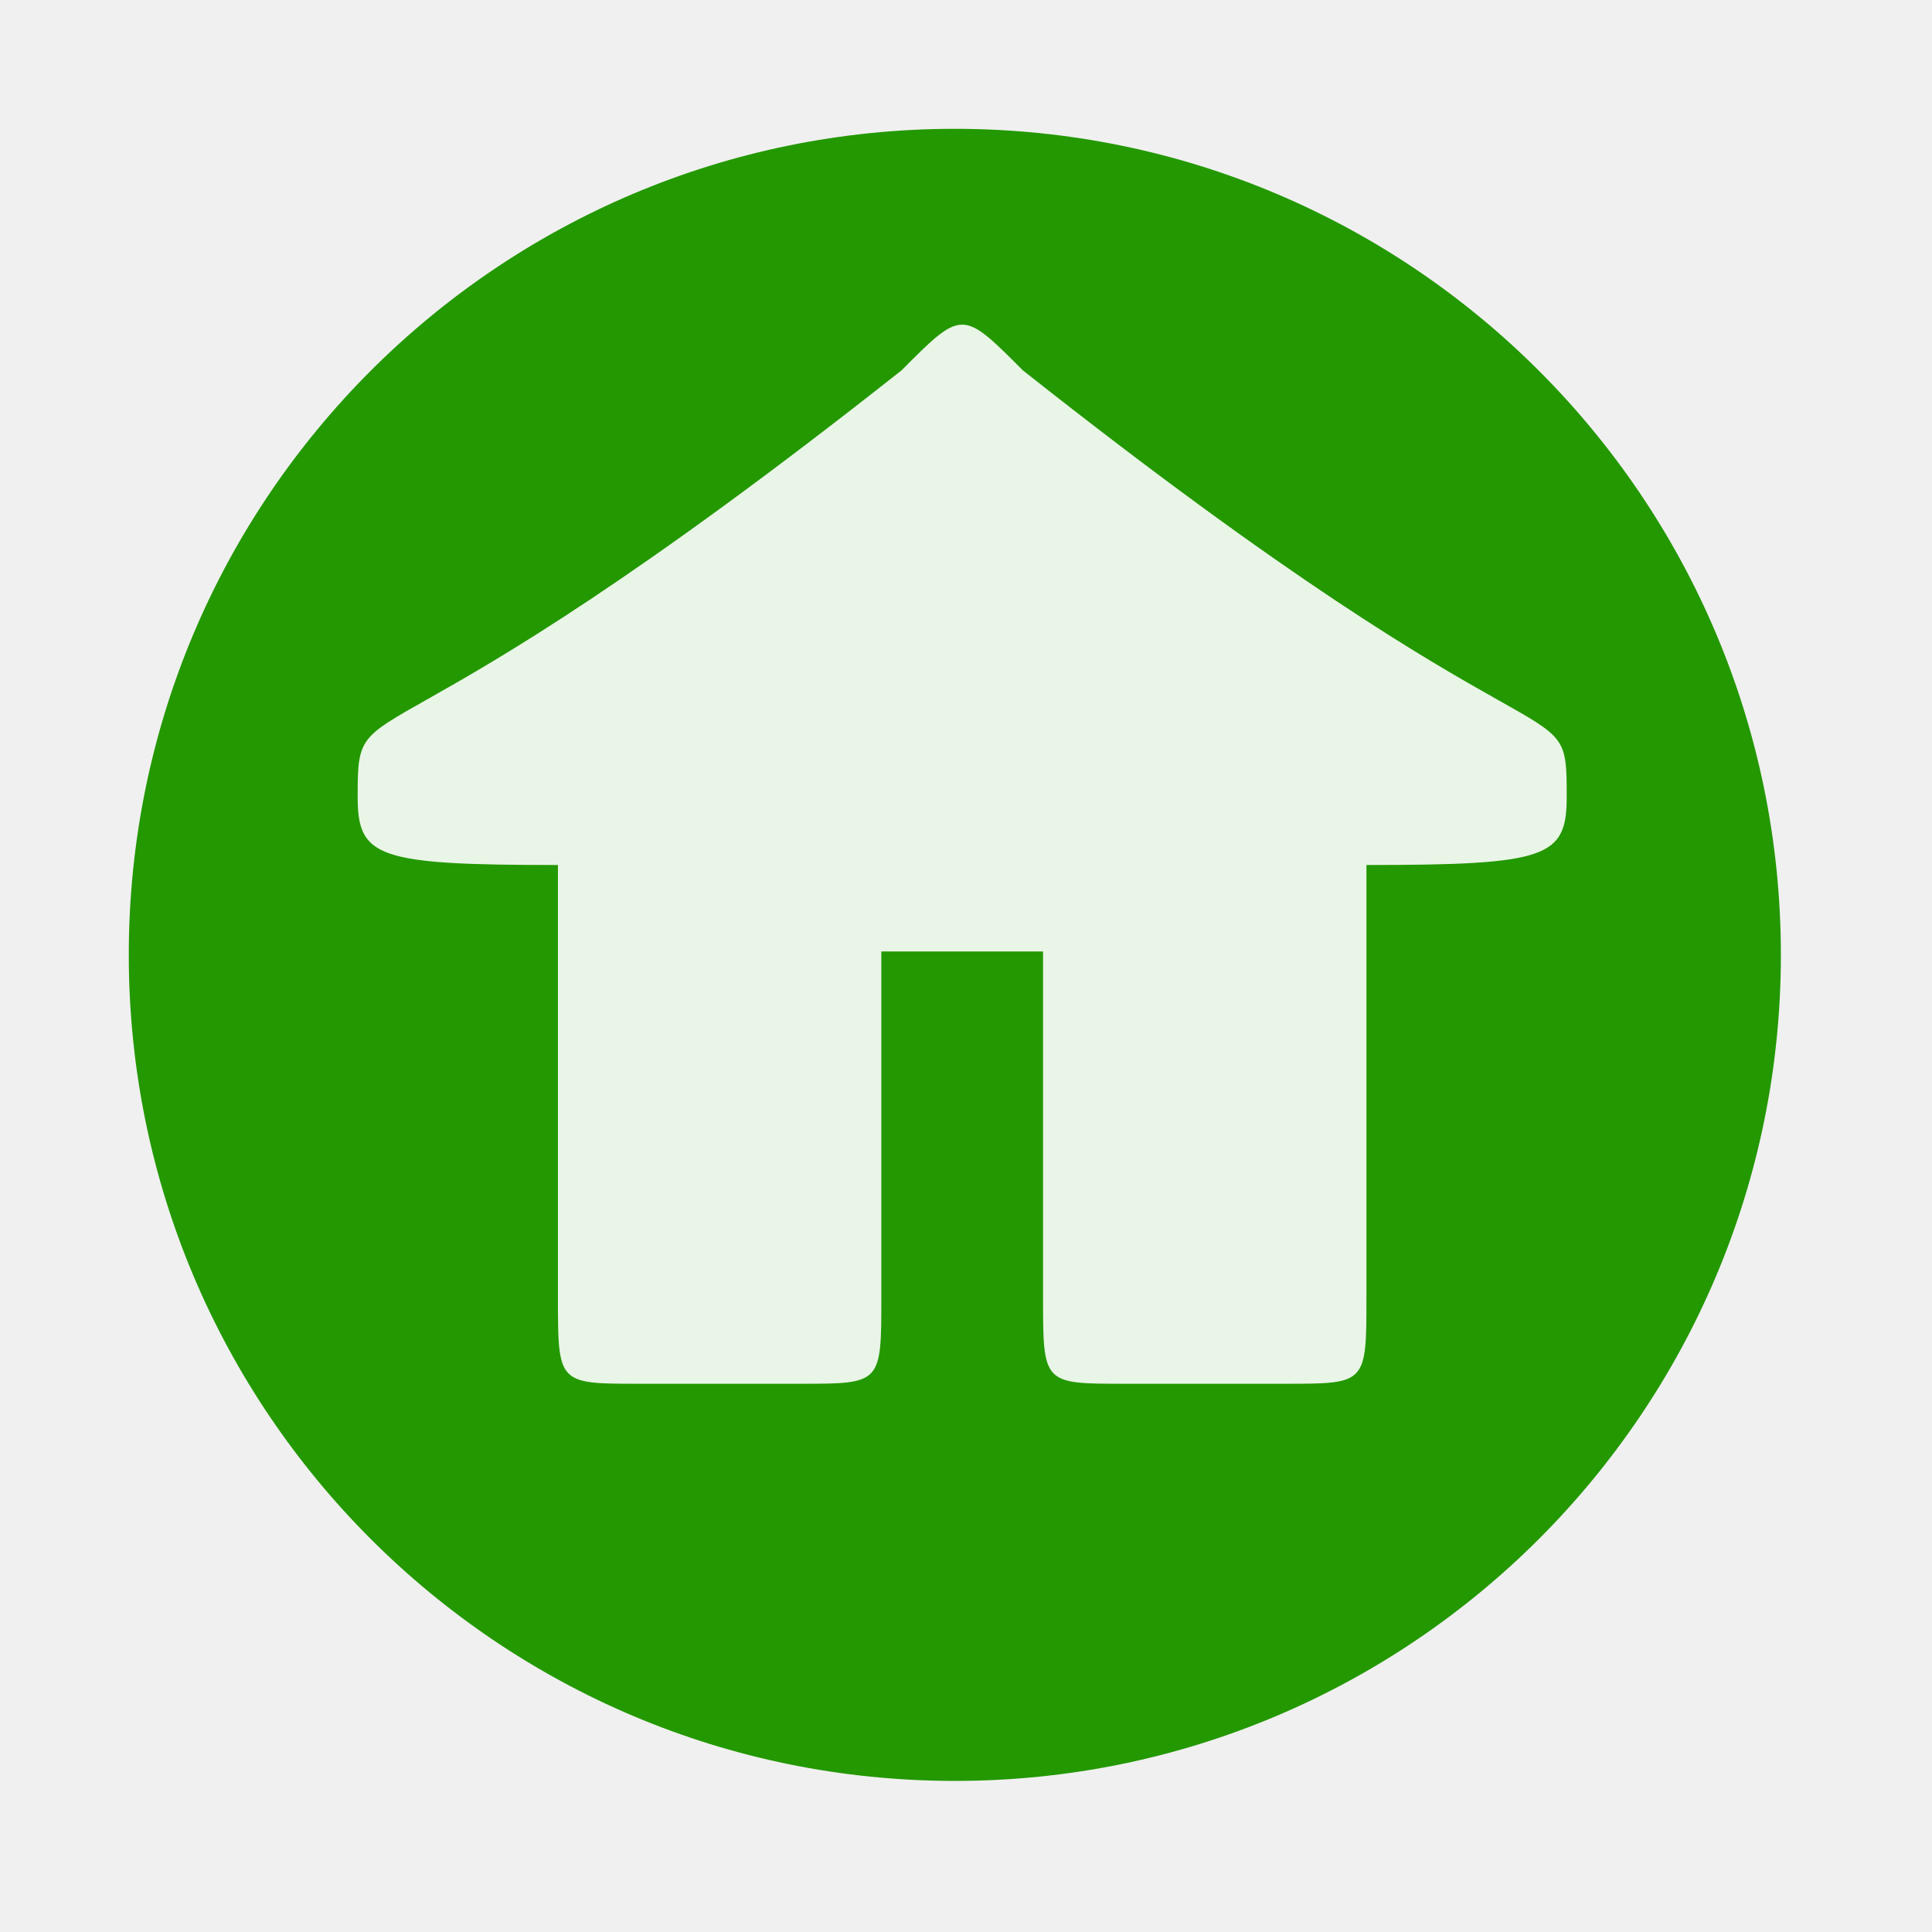
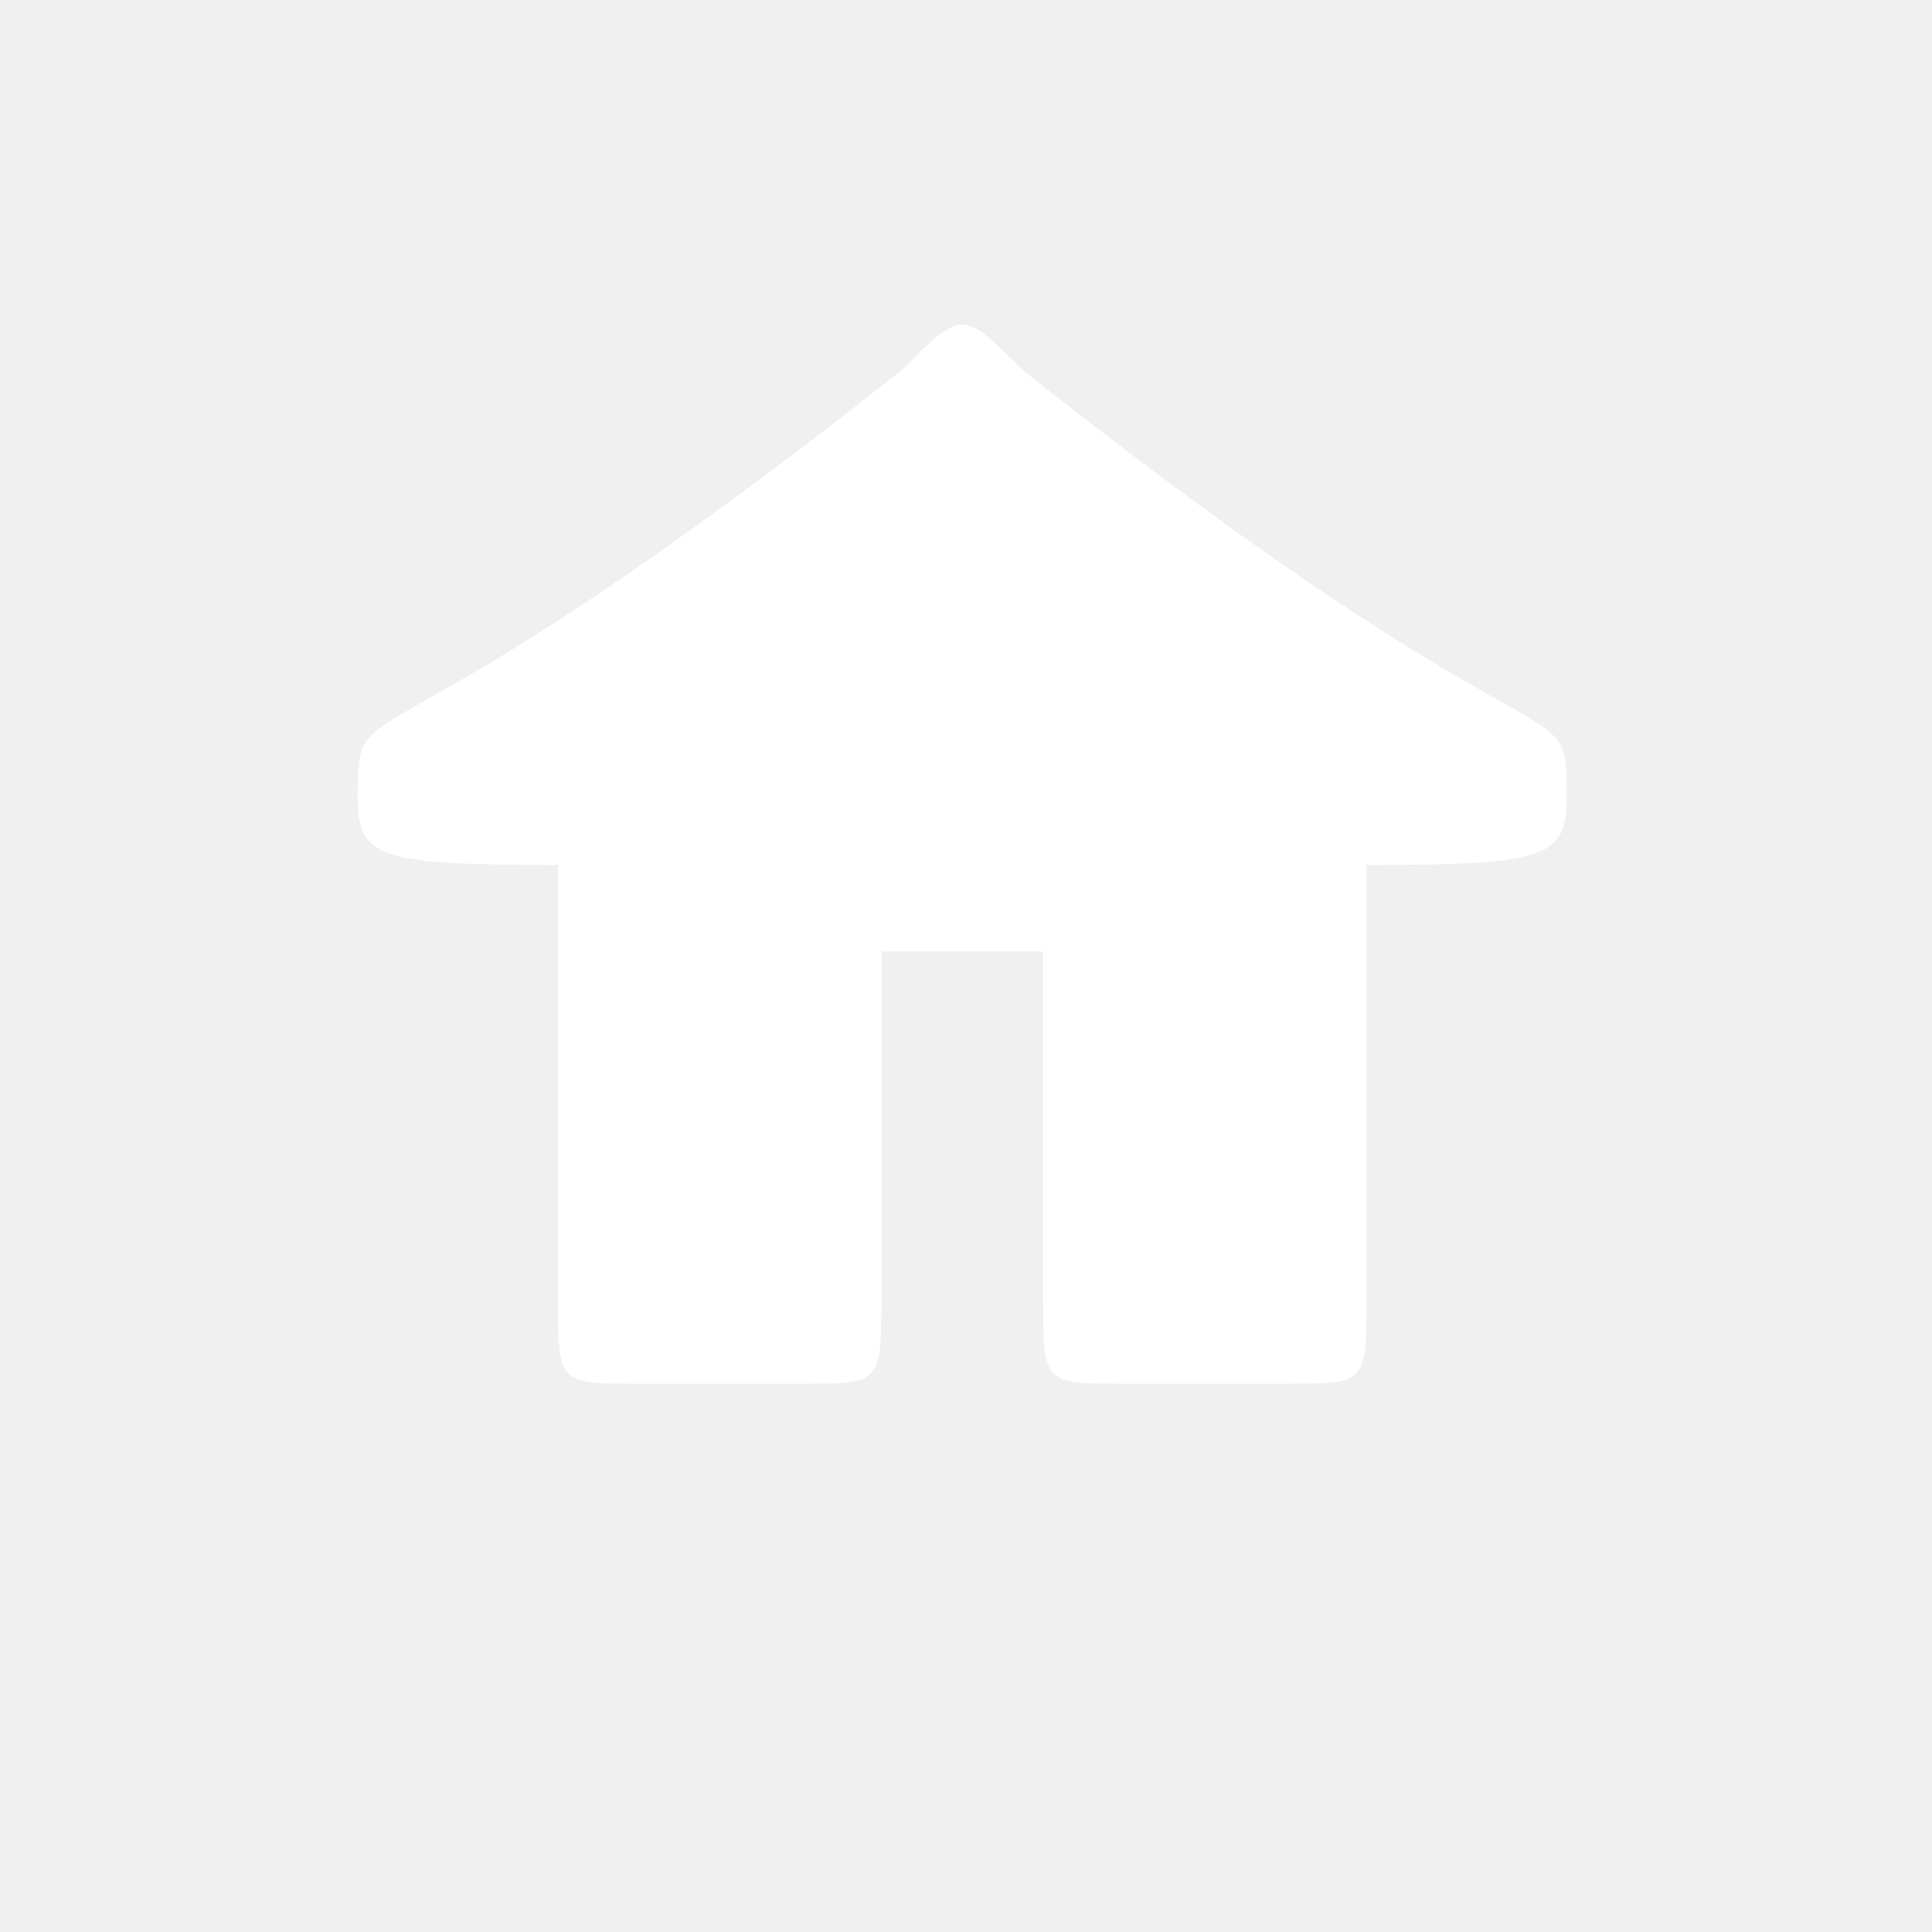
- <svg xmlns="http://www.w3.org/2000/svg" height="512" viewBox="0 0 512 512" width="512" version="1.1">
-   <path d="m471.95 253.05c0 120.9-98.006 218.91-218.91 218.91s-218.91-98.006-218.91-218.91 98.006-218.91 218.91-218.91 218.91 98.006 218.91 218.91" fill="#709cca" fill-rule="evenodd" style="fill:#239800;fill-opacity:1" />
-   <text x="729.64" y="231.36">
-   
-  </text>
-   <text x="1310.91" y="151.36">
-   
-  </text>
-   <text x="239.33" y="-29.9">
-   
-  </text>
-   <text x="1337.38" y="-246.37">
-   
-  </text>
-   <text x="1918.65" y="-326.37">
-   
-  </text>
-   <text x="1529.53" y="-798.77">
-   
-  </text>
-   <text x="2110.79" y="-878.78">
-   
-  </text>
-   <text x="277.99" y="535.94">
-   
-  </text>
-   <path d="m238.951 98.116c-142.353 112.548-144.167 81.968-144.167 112.996 0 16.11 5.022 18.124 53.077 18.124v114.562c0 22.912 0 22.912 21.426 22.912h42.852c21.426 0 21.426 0 21.426-22.912v-91.65c26.713 0 16.139 0 42.852 0v91.65c0 22.912 0 22.912 21.426 22.912h42.852c21.426 0 21.426 0 21.426-22.912v-114.562c48.056 0 53.077-2.014 53.077-18.124 0-31.102-1.185.076-144.167-112.996-16.042-16.11-16.042-16.11-32.083 0z" fill="#ffffff" fill-opacity=".902" />
+ <svg xmlns="http://www.w3.org/2000/svg" height="512" viewBox="0 0 512 512" width="512" version="1.1" id="svg2">
+   <defs id="defs26" />
+   <text x="729.64" y="231.36" id="text6" />
+   <text x="1310.91" y="151.36" id="text8" />
+   <text x="239.33" y="-29.9" id="text10" />
+   <text x="1337.38" y="-246.37" id="text12" />
+   <text x="1918.65" y="-326.37" id="text14" />
+   <text x="1529.53" y="-798.77" id="text16" />
+   <text x="2110.79" y="-878.78" id="text18" />
+   <text x="277.99" y="535.94" id="text20" />
+   <path d="m238.951 98.116c-142.353 112.548-144.167 81.968-144.167 112.996 0 16.11 5.022 18.124 53.077 18.124v114.562c0 22.912 0 22.912 21.426 22.912h42.852c21.426 0 21.426 0 21.426-22.912v-91.65c26.713 0 16.139 0 42.852 0v91.65c0 22.912 0 22.912 21.426 22.912h42.852c21.426 0 21.426 0 21.426-22.912v-114.562c48.056 0 53.077-2.014 53.077-18.124 0-31.102-1.185.076-144.167-112.996-16.042-16.11-16.042-16.11-32.083 0z" fill="#ffffff" fill-opacity=".902" id="path22" style="fill:#ffffff;fill-opacity:1" />
</svg>
